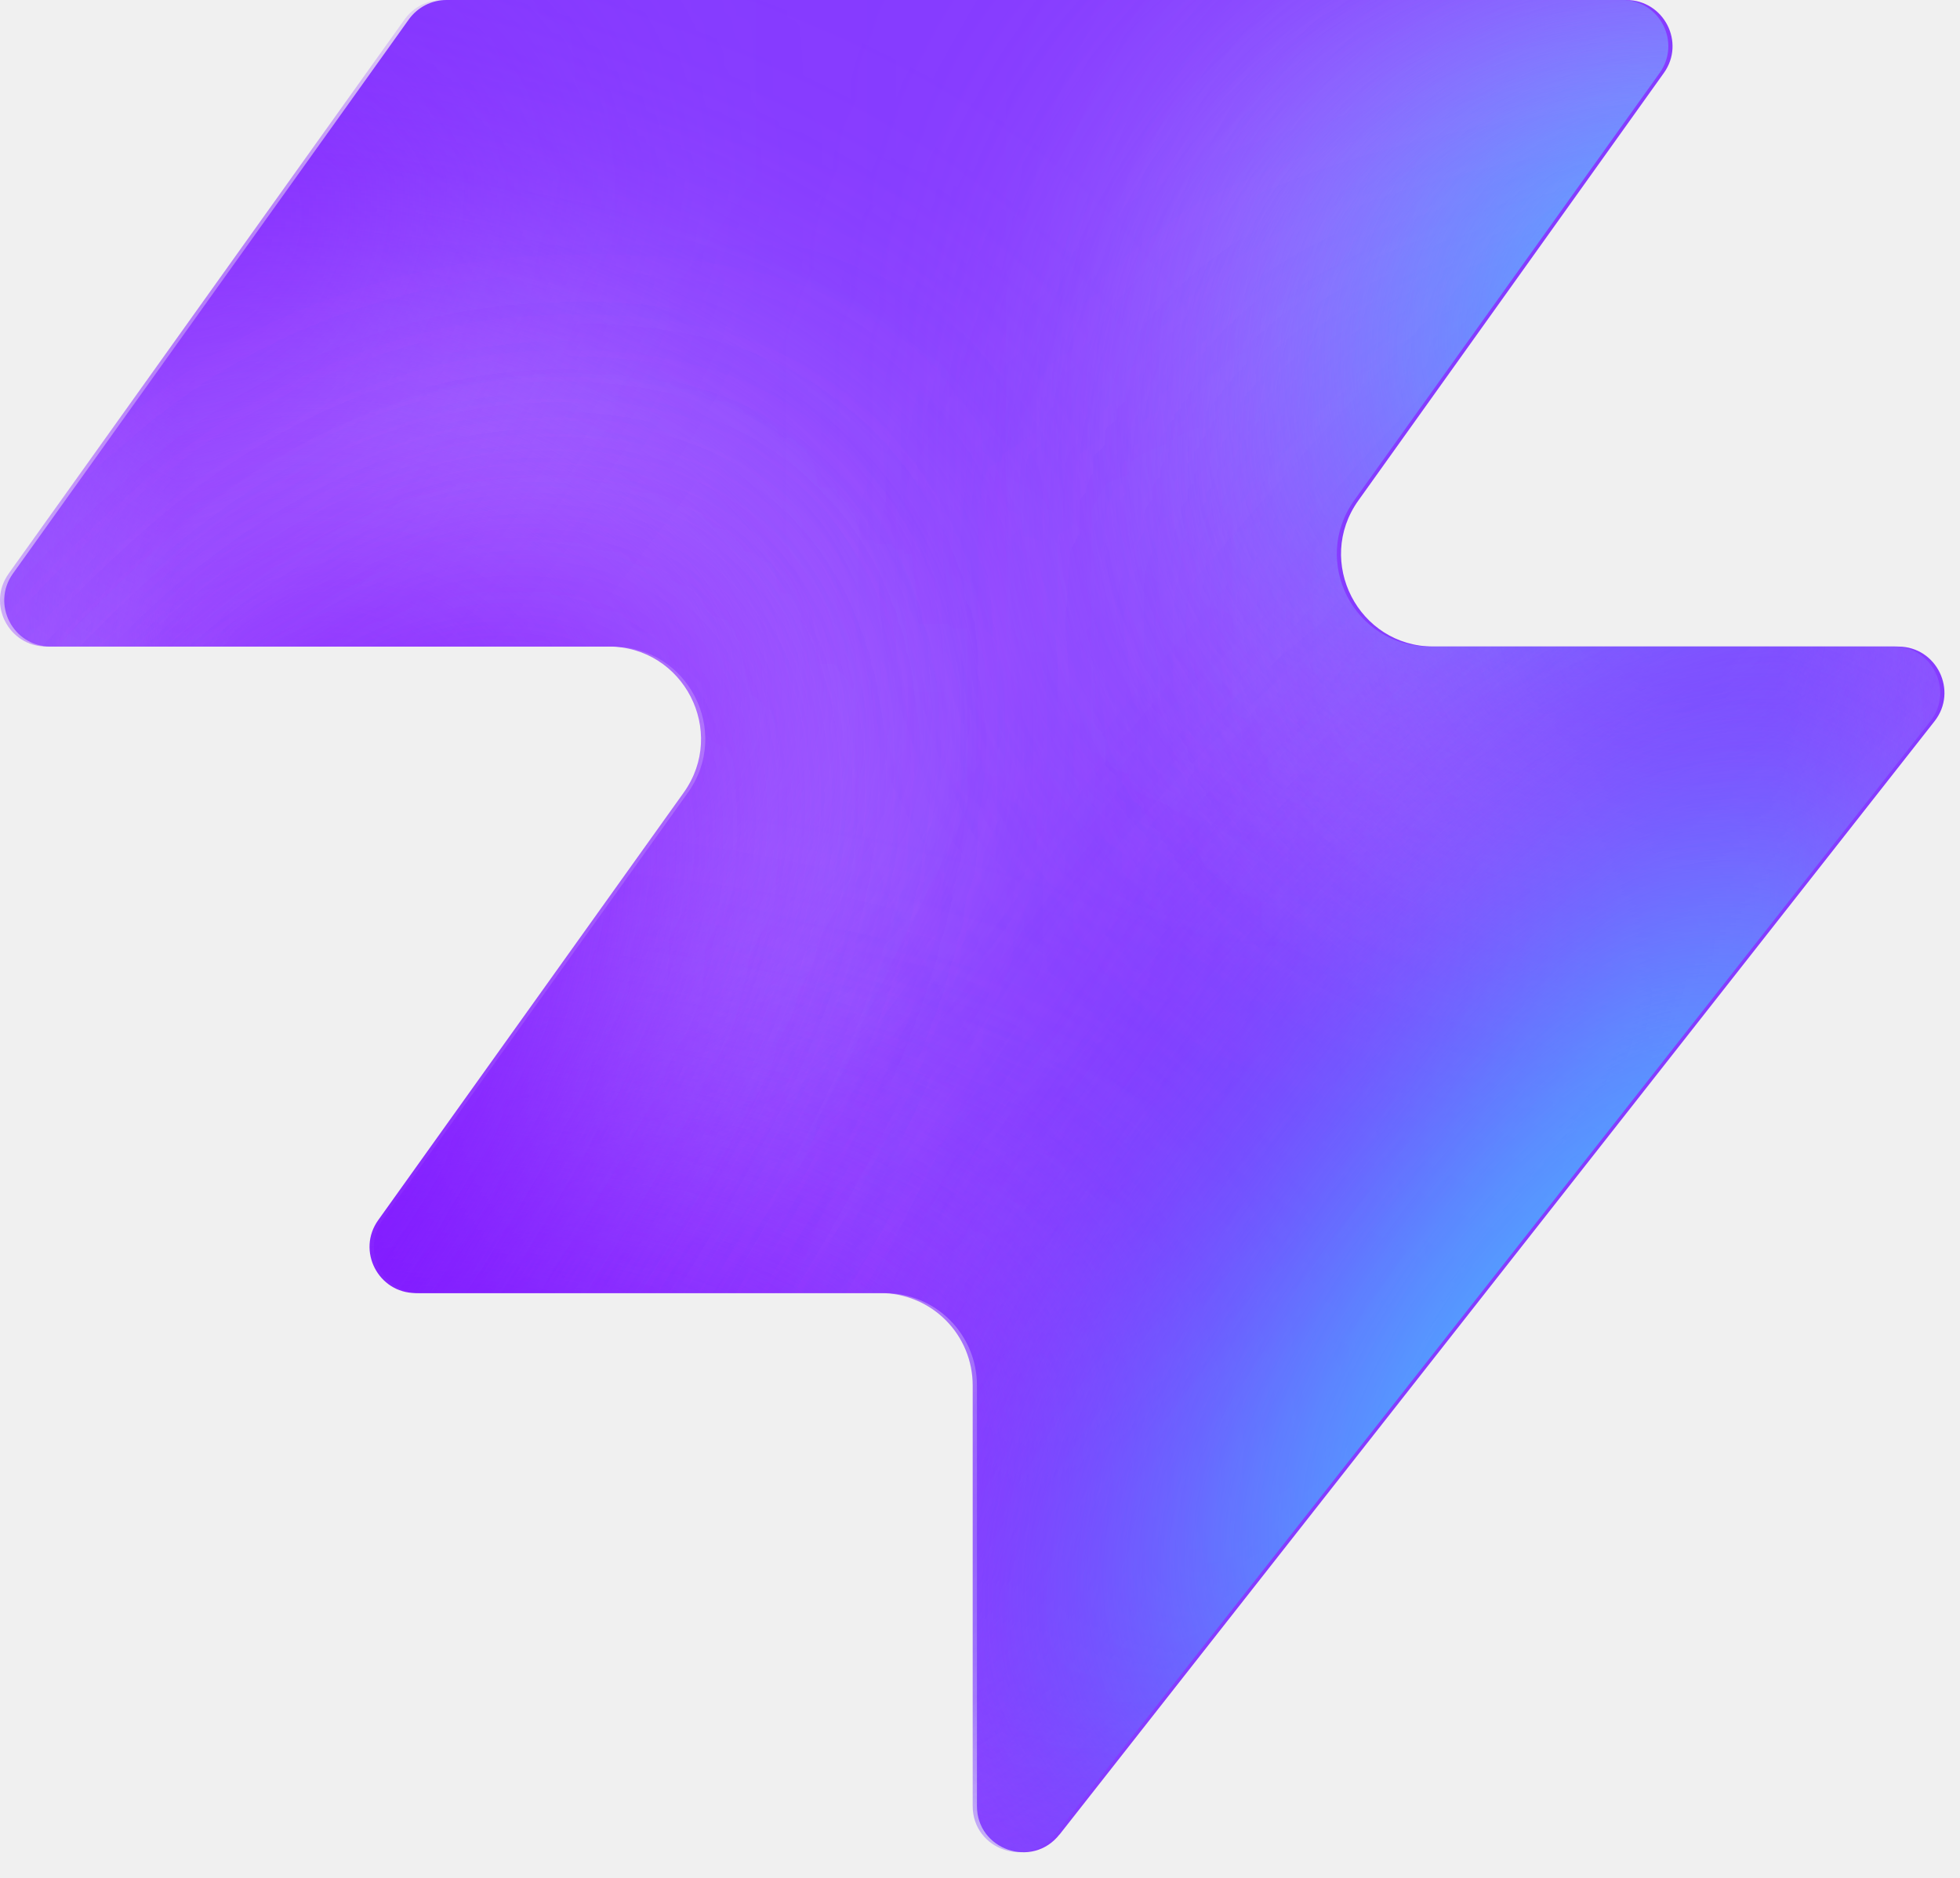
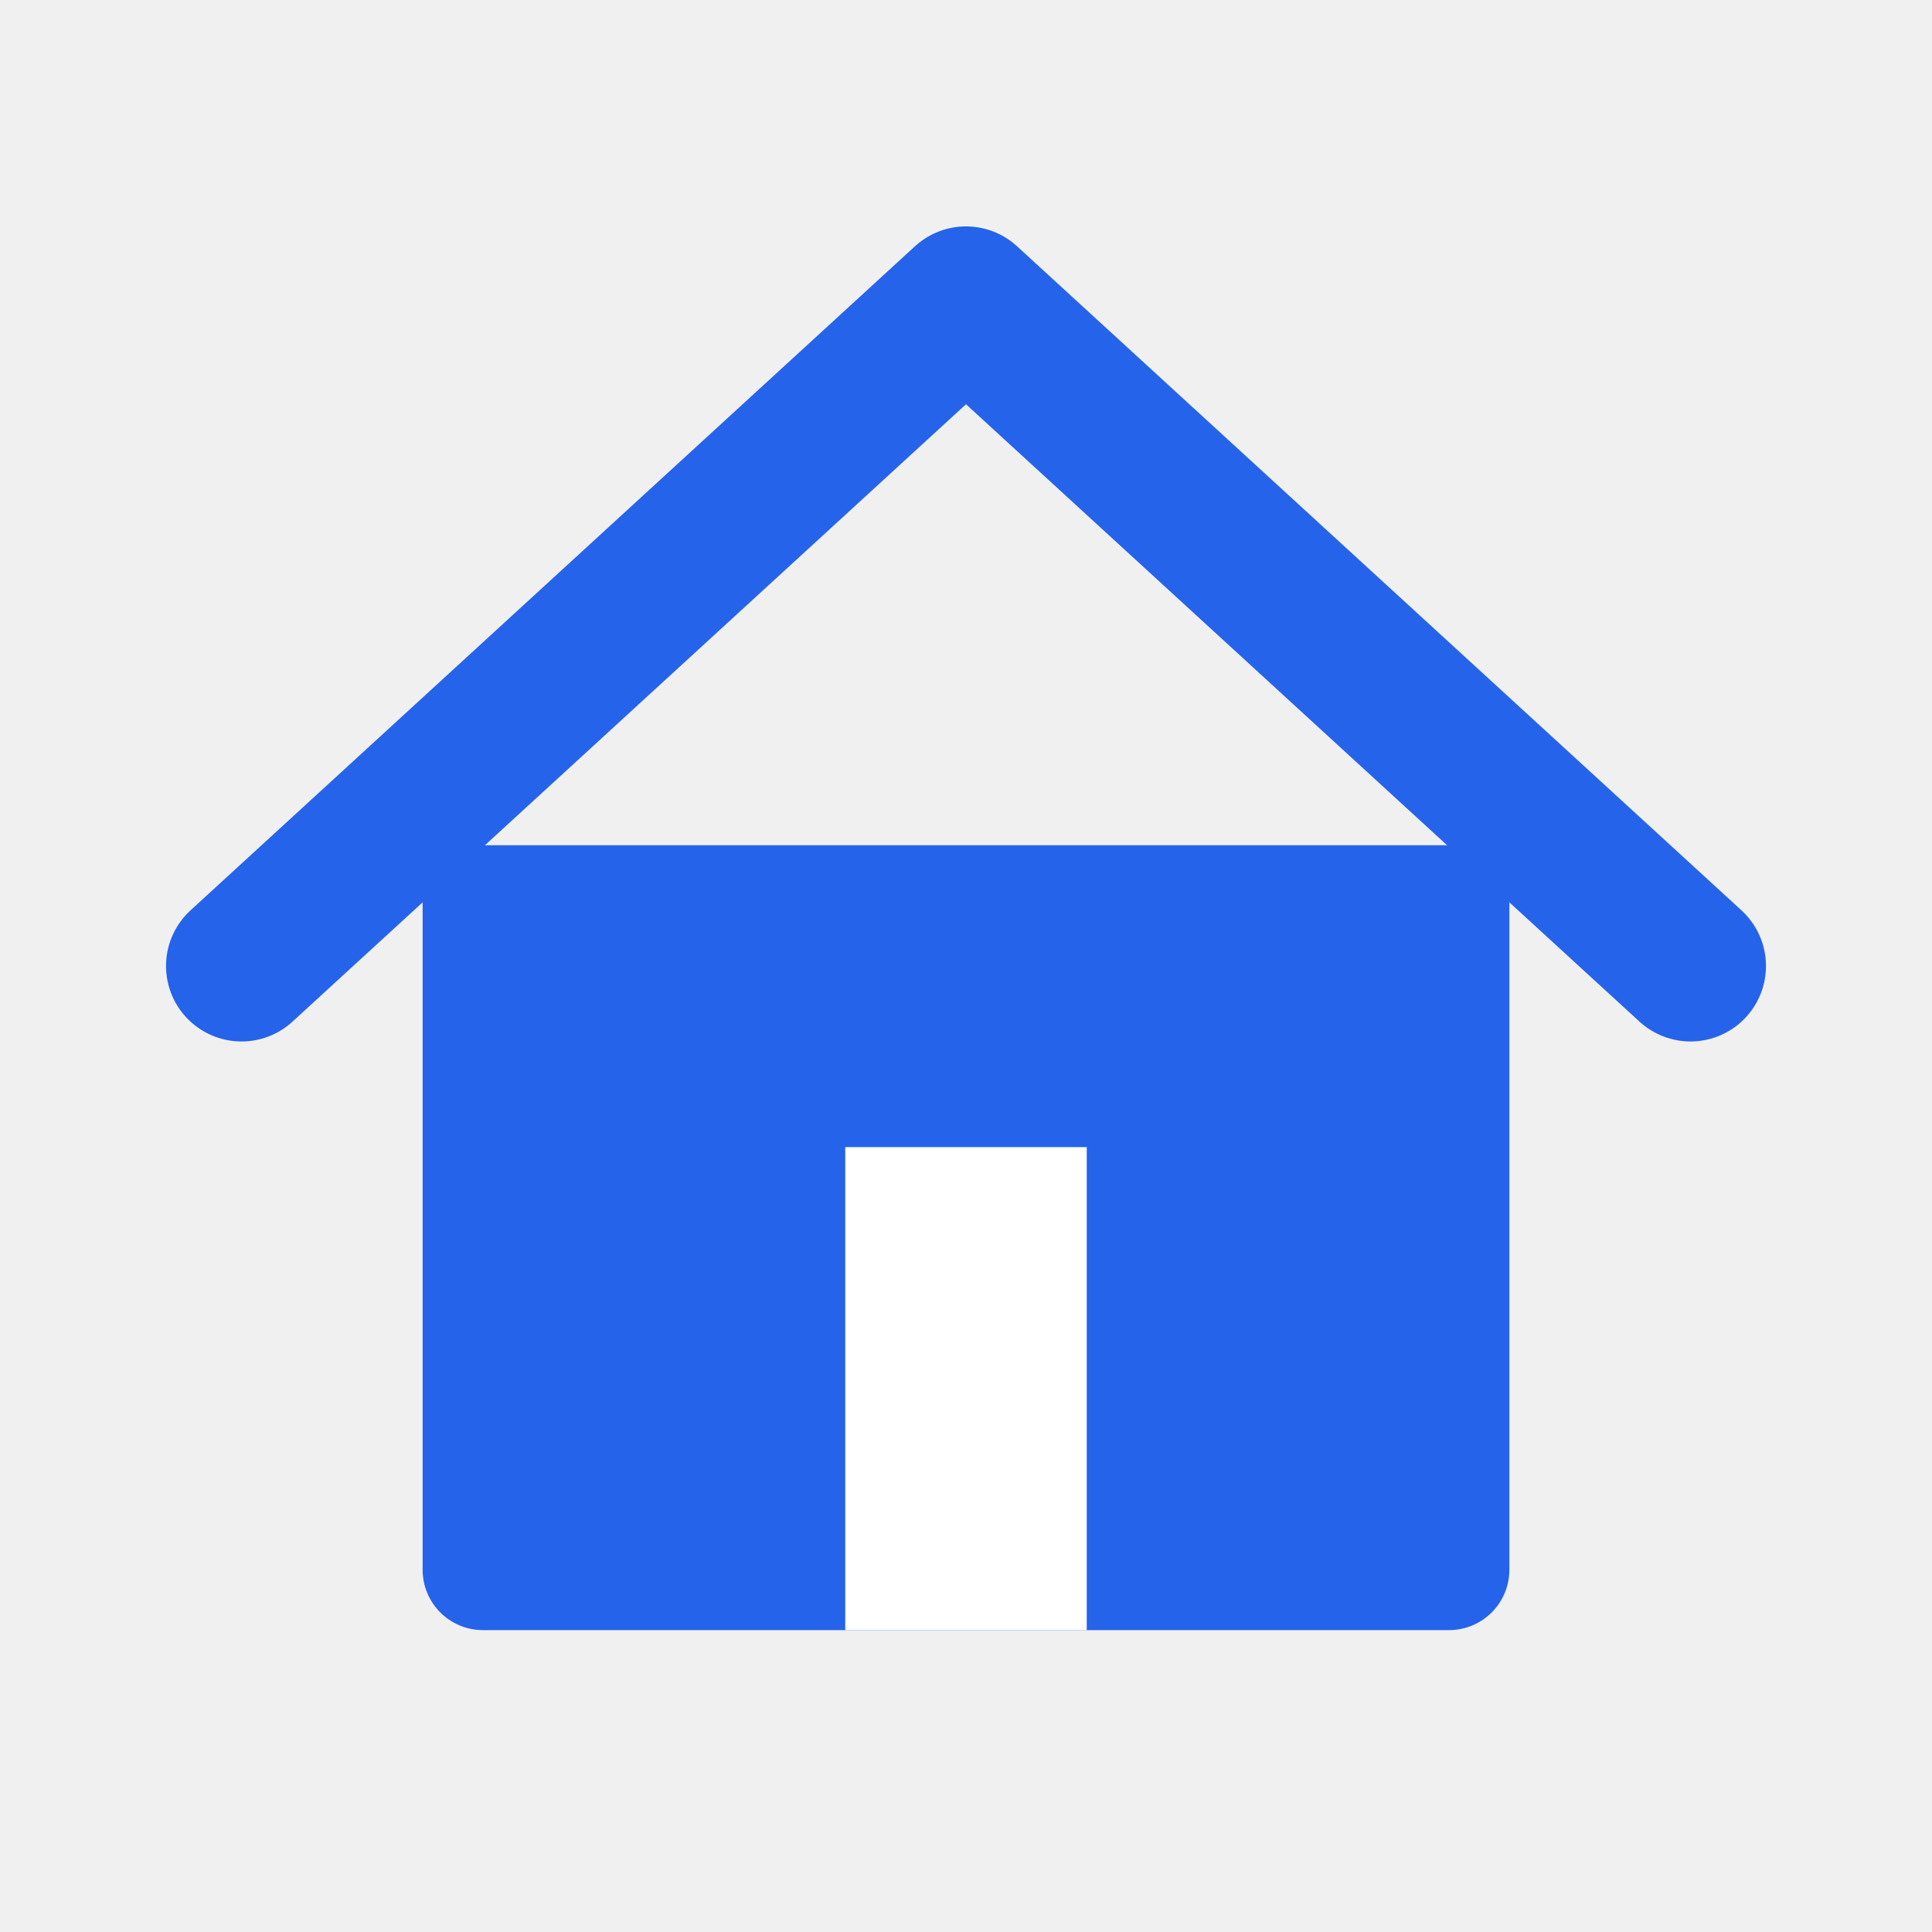
- <svg xmlns="http://www.w3.org/2000/svg" width="48" height="46" fill="none" viewBox="0 0 48 46">
-   <path fill="#863bff" d="M25.946 44.938c-.664.845-2.021.375-2.021-.698V33.937a2.26 2.26 0 0 0-2.262-2.262H10.287c-.92 0-1.456-1.04-.92-1.788l7.48-10.471c1.07-1.497 0-3.578-1.842-3.578H1.237c-.92 0-1.456-1.04-.92-1.788L10.013.474c.214-.297.556-.474.92-.474h28.894c.92 0 1.456 1.04.92 1.788l-7.48 10.471c-1.07 1.498 0 3.579 1.842 3.579h11.377c.943 0 1.473 1.088.89 1.83L25.947 44.94z" style="fill:#863bff;fill:color(display-p3 .525 .23 1);fill-opacity:1" />
-   <mask id="a" width="48" height="46" x="0" y="0" maskUnits="userSpaceOnUse" style="mask-type:alpha">
-     <path fill="#000" d="M25.842 44.938c-.664.844-2.021.375-2.021-.698V33.937a2.26 2.26 0 0 0-2.262-2.262H10.183c-.92 0-1.456-1.04-.92-1.788l7.48-10.471c1.07-1.498 0-3.579-1.842-3.579H1.133c-.92 0-1.456-1.04-.92-1.787L9.91.473c.214-.297.556-.474.92-.474h28.894c.92 0 1.456 1.04.92 1.788l-7.48 10.471c-1.07 1.498 0 3.578 1.842 3.578h11.377c.943 0 1.473 1.088.89 1.832L25.843 44.94z" style="fill:#000;fill-opacity:1" />
-   </mask>
-   <g mask="url(#a)">
-     <g filter="url(#b)">
-       <ellipse cx="5.508" cy="14.704" fill="#ede6ff" rx="5.508" ry="14.704" style="fill:#ede6ff;fill:color(display-p3 .927 .903 1);fill-opacity:1" transform="matrix(.00324 1 1 -.00324 -4.47 31.516)" />
-     </g>
-     <g filter="url(#c)">
-       <ellipse cx="10.399" cy="29.851" fill="#ede6ff" rx="10.399" ry="29.851" style="fill:#ede6ff;fill:color(display-p3 .927 .903 1);fill-opacity:1" transform="matrix(.00324 1 1 -.00324 -39.328 7.883)" />
-     </g>
-     <g filter="url(#d)">
-       <ellipse cx="5.508" cy="30.487" fill="#7e14ff" rx="5.508" ry="30.487" style="fill:#7e14ff;fill:color(display-p3 .492 .077 1);fill-opacity:1" transform="rotate(89.814 -25.913 -14.639)scale(1 -1)" />
-     </g>
-     <g filter="url(#e)">
-       <ellipse cx="5.508" cy="30.599" fill="#7e14ff" rx="5.508" ry="30.599" style="fill:#7e14ff;fill:color(display-p3 .492 .077 1);fill-opacity:1" transform="rotate(89.814 -32.644 -3.334)scale(1 -1)" />
-     </g>
-     <g filter="url(#f)">
-       <ellipse cx="5.508" cy="30.599" fill="#7e14ff" rx="5.508" ry="30.599" style="fill:#7e14ff;fill:color(display-p3 .492 .077 1);fill-opacity:1" transform="matrix(.00324 1 1 -.00324 -34.34 30.47)" />
-     </g>
-     <g filter="url(#g)">
-       <ellipse cx="14.072" cy="22.078" fill="#ede6ff" rx="14.072" ry="22.078" style="fill:#ede6ff;fill:color(display-p3 .927 .903 1);fill-opacity:1" transform="rotate(93.35 24.506 48.493)scale(-1 1)" />
-     </g>
-     <g filter="url(#h)">
-       <ellipse cx="3.47" cy="21.501" fill="#7e14ff" rx="3.47" ry="21.501" style="fill:#7e14ff;fill:color(display-p3 .492 .077 1);fill-opacity:1" transform="rotate(89.009 28.708 47.59)scale(-1 1)" />
-     </g>
-     <g filter="url(#i)">
-       <ellipse cx="3.47" cy="21.501" fill="#7e14ff" rx="3.47" ry="21.501" style="fill:#7e14ff;fill:color(display-p3 .492 .077 1);fill-opacity:1" transform="rotate(89.009 28.708 47.59)scale(-1 1)" />
-     </g>
-     <g filter="url(#j)">
-       <ellipse cx=".387" cy="8.972" fill="#7e14ff" rx="4.407" ry="29.108" style="fill:#7e14ff;fill:color(display-p3 .492 .077 1);fill-opacity:1" transform="rotate(39.51 .387 8.972)" />
-     </g>
-     <g filter="url(#k)">
-       <ellipse cx="47.523" cy="-6.092" fill="#7e14ff" rx="4.407" ry="29.108" style="fill:#7e14ff;fill:color(display-p3 .492 .077 1);fill-opacity:1" transform="rotate(37.892 47.523 -6.092)" />
-     </g>
-     <g filter="url(#l)">
-       <ellipse cx="41.412" cy="6.333" fill="#47bfff" rx="5.971" ry="9.665" style="fill:#47bfff;fill:color(display-p3 .28 .748 1);fill-opacity:1" transform="rotate(37.892 41.412 6.333)" />
-     </g>
-     <g filter="url(#m)">
-       <ellipse cx="-1.879" cy="38.332" fill="#7e14ff" rx="4.407" ry="29.108" style="fill:#7e14ff;fill:color(display-p3 .492 .077 1);fill-opacity:1" transform="rotate(37.892 -1.88 38.332)" />
-     </g>
-     <g filter="url(#n)">
-       <ellipse cx="-1.879" cy="38.332" fill="#7e14ff" rx="4.407" ry="29.108" style="fill:#7e14ff;fill:color(display-p3 .492 .077 1);fill-opacity:1" transform="rotate(37.892 -1.88 38.332)" />
-     </g>
-     <g filter="url(#o)">
-       <ellipse cx="35.651" cy="29.907" fill="#7e14ff" rx="4.407" ry="29.108" style="fill:#7e14ff;fill:color(display-p3 .492 .077 1);fill-opacity:1" transform="rotate(37.892 35.651 29.907)" />
-     </g>
-     <g filter="url(#p)">
-       <ellipse cx="38.418" cy="32.4" fill="#47bfff" rx="5.971" ry="15.297" style="fill:#47bfff;fill:color(display-p3 .28 .748 1);fill-opacity:1" transform="rotate(37.892 38.418 32.4)" />
-     </g>
-   </g>
-   <defs>
-     <filter id="b" width="60.045" height="41.654" x="-19.77" y="16.149" color-interpolation-filters="sRGB" filterUnits="userSpaceOnUse">
-       <feFlood flood-opacity="0" result="BackgroundImageFix" />
-       <feBlend in="SourceGraphic" in2="BackgroundImageFix" result="shape" />
-       <feGaussianBlur result="effect1_foregroundBlur_2002_17158" stdDeviation="7.659" />
-     </filter>
-     <filter id="c" width="90.34" height="51.437" x="-54.613" y="-7.533" color-interpolation-filters="sRGB" filterUnits="userSpaceOnUse">
-       <feFlood flood-opacity="0" result="BackgroundImageFix" />
-       <feBlend in="SourceGraphic" in2="BackgroundImageFix" result="shape" />
-       <feGaussianBlur result="effect1_foregroundBlur_2002_17158" stdDeviation="7.659" />
-     </filter>
-     <filter id="d" width="79.355" height="29.4" x="-49.64" y="2.03" color-interpolation-filters="sRGB" filterUnits="userSpaceOnUse">
-       <feFlood flood-opacity="0" result="BackgroundImageFix" />
-       <feBlend in="SourceGraphic" in2="BackgroundImageFix" result="shape" />
-       <feGaussianBlur result="effect1_foregroundBlur_2002_17158" stdDeviation="4.596" />
-     </filter>
-     <filter id="e" width="79.579" height="29.4" x="-45.045" y="20.029" color-interpolation-filters="sRGB" filterUnits="userSpaceOnUse">
-       <feFlood flood-opacity="0" result="BackgroundImageFix" />
-       <feBlend in="SourceGraphic" in2="BackgroundImageFix" result="shape" />
-       <feGaussianBlur result="effect1_foregroundBlur_2002_17158" stdDeviation="4.596" />
-     </filter>
-     <filter id="f" width="79.579" height="29.4" x="-43.513" y="21.178" color-interpolation-filters="sRGB" filterUnits="userSpaceOnUse">
-       <feFlood flood-opacity="0" result="BackgroundImageFix" />
-       <feBlend in="SourceGraphic" in2="BackgroundImageFix" result="shape" />
-       <feGaussianBlur result="effect1_foregroundBlur_2002_17158" stdDeviation="4.596" />
-     </filter>
-     <filter id="g" width="74.749" height="58.852" x="15.756" y="-17.901" color-interpolation-filters="sRGB" filterUnits="userSpaceOnUse">
-       <feFlood flood-opacity="0" result="BackgroundImageFix" />
-       <feBlend in="SourceGraphic" in2="BackgroundImageFix" result="shape" />
-       <feGaussianBlur result="effect1_foregroundBlur_2002_17158" stdDeviation="7.659" />
-     </filter>
-     <filter id="h" width="61.377" height="25.362" x="23.548" y="2.284" color-interpolation-filters="sRGB" filterUnits="userSpaceOnUse">
-       <feFlood flood-opacity="0" result="BackgroundImageFix" />
-       <feBlend in="SourceGraphic" in2="BackgroundImageFix" result="shape" />
-       <feGaussianBlur result="effect1_foregroundBlur_2002_17158" stdDeviation="4.596" />
-     </filter>
-     <filter id="i" width="61.377" height="25.362" x="23.548" y="2.284" color-interpolation-filters="sRGB" filterUnits="userSpaceOnUse">
-       <feFlood flood-opacity="0" result="BackgroundImageFix" />
-       <feBlend in="SourceGraphic" in2="BackgroundImageFix" result="shape" />
-       <feGaussianBlur result="effect1_foregroundBlur_2002_17158" stdDeviation="4.596" />
-     </filter>
-     <filter id="j" width="56.045" height="63.649" x="-27.636" y="-22.853" color-interpolation-filters="sRGB" filterUnits="userSpaceOnUse">
-       <feFlood flood-opacity="0" result="BackgroundImageFix" />
-       <feBlend in="SourceGraphic" in2="BackgroundImageFix" result="shape" />
-       <feGaussianBlur result="effect1_foregroundBlur_2002_17158" stdDeviation="4.596" />
-     </filter>
-     <filter id="k" width="54.814" height="64.646" x="20.116" y="-38.415" color-interpolation-filters="sRGB" filterUnits="userSpaceOnUse">
-       <feFlood flood-opacity="0" result="BackgroundImageFix" />
-       <feBlend in="SourceGraphic" in2="BackgroundImageFix" result="shape" />
-       <feGaussianBlur result="effect1_foregroundBlur_2002_17158" stdDeviation="4.596" />
-     </filter>
-     <filter id="l" width="33.541" height="35.313" x="24.641" y="-11.323" color-interpolation-filters="sRGB" filterUnits="userSpaceOnUse">
-       <feFlood flood-opacity="0" result="BackgroundImageFix" />
-       <feBlend in="SourceGraphic" in2="BackgroundImageFix" result="shape" />
-       <feGaussianBlur result="effect1_foregroundBlur_2002_17158" stdDeviation="4.596" />
-     </filter>
-     <filter id="m" width="54.814" height="64.646" x="-29.286" y="6.009" color-interpolation-filters="sRGB" filterUnits="userSpaceOnUse">
-       <feFlood flood-opacity="0" result="BackgroundImageFix" />
-       <feBlend in="SourceGraphic" in2="BackgroundImageFix" result="shape" />
-       <feGaussianBlur result="effect1_foregroundBlur_2002_17158" stdDeviation="4.596" />
-     </filter>
-     <filter id="n" width="54.814" height="64.646" x="-29.286" y="6.009" color-interpolation-filters="sRGB" filterUnits="userSpaceOnUse">
-       <feFlood flood-opacity="0" result="BackgroundImageFix" />
-       <feBlend in="SourceGraphic" in2="BackgroundImageFix" result="shape" />
-       <feGaussianBlur result="effect1_foregroundBlur_2002_17158" stdDeviation="4.596" />
-     </filter>
-     <filter id="o" width="54.814" height="64.646" x="8.244" y="-2.416" color-interpolation-filters="sRGB" filterUnits="userSpaceOnUse">
-       <feFlood flood-opacity="0" result="BackgroundImageFix" />
-       <feBlend in="SourceGraphic" in2="BackgroundImageFix" result="shape" />
-       <feGaussianBlur result="effect1_foregroundBlur_2002_17158" stdDeviation="4.596" />
-     </filter>
-     <filter id="p" width="39.409" height="43.623" x="18.713" y="10.588" color-interpolation-filters="sRGB" filterUnits="userSpaceOnUse">
-       <feFlood flood-opacity="0" result="BackgroundImageFix" />
-       <feBlend in="SourceGraphic" in2="BackgroundImageFix" result="shape" />
-       <feGaussianBlur result="effect1_foregroundBlur_2002_17158" stdDeviation="4.596" />
-     </filter>
-   </defs>
+ <svg xmlns="http://www.w3.org/2000/svg" viewBox="0 0 32 32">
+   <path d="M4 16 16 5l12 11" fill="none" stroke="#2563eb" stroke-width="2.5" stroke-linecap="round" stroke-linejoin="round" />
+   <path d="M7 14v12a1 1 0 0 0 1 1h16a1 1 0 0 0 1-1V14" fill="#2563eb" />
+   <rect x="14" y="19" width="4" height="8" fill="#ffffff" />
</svg>
